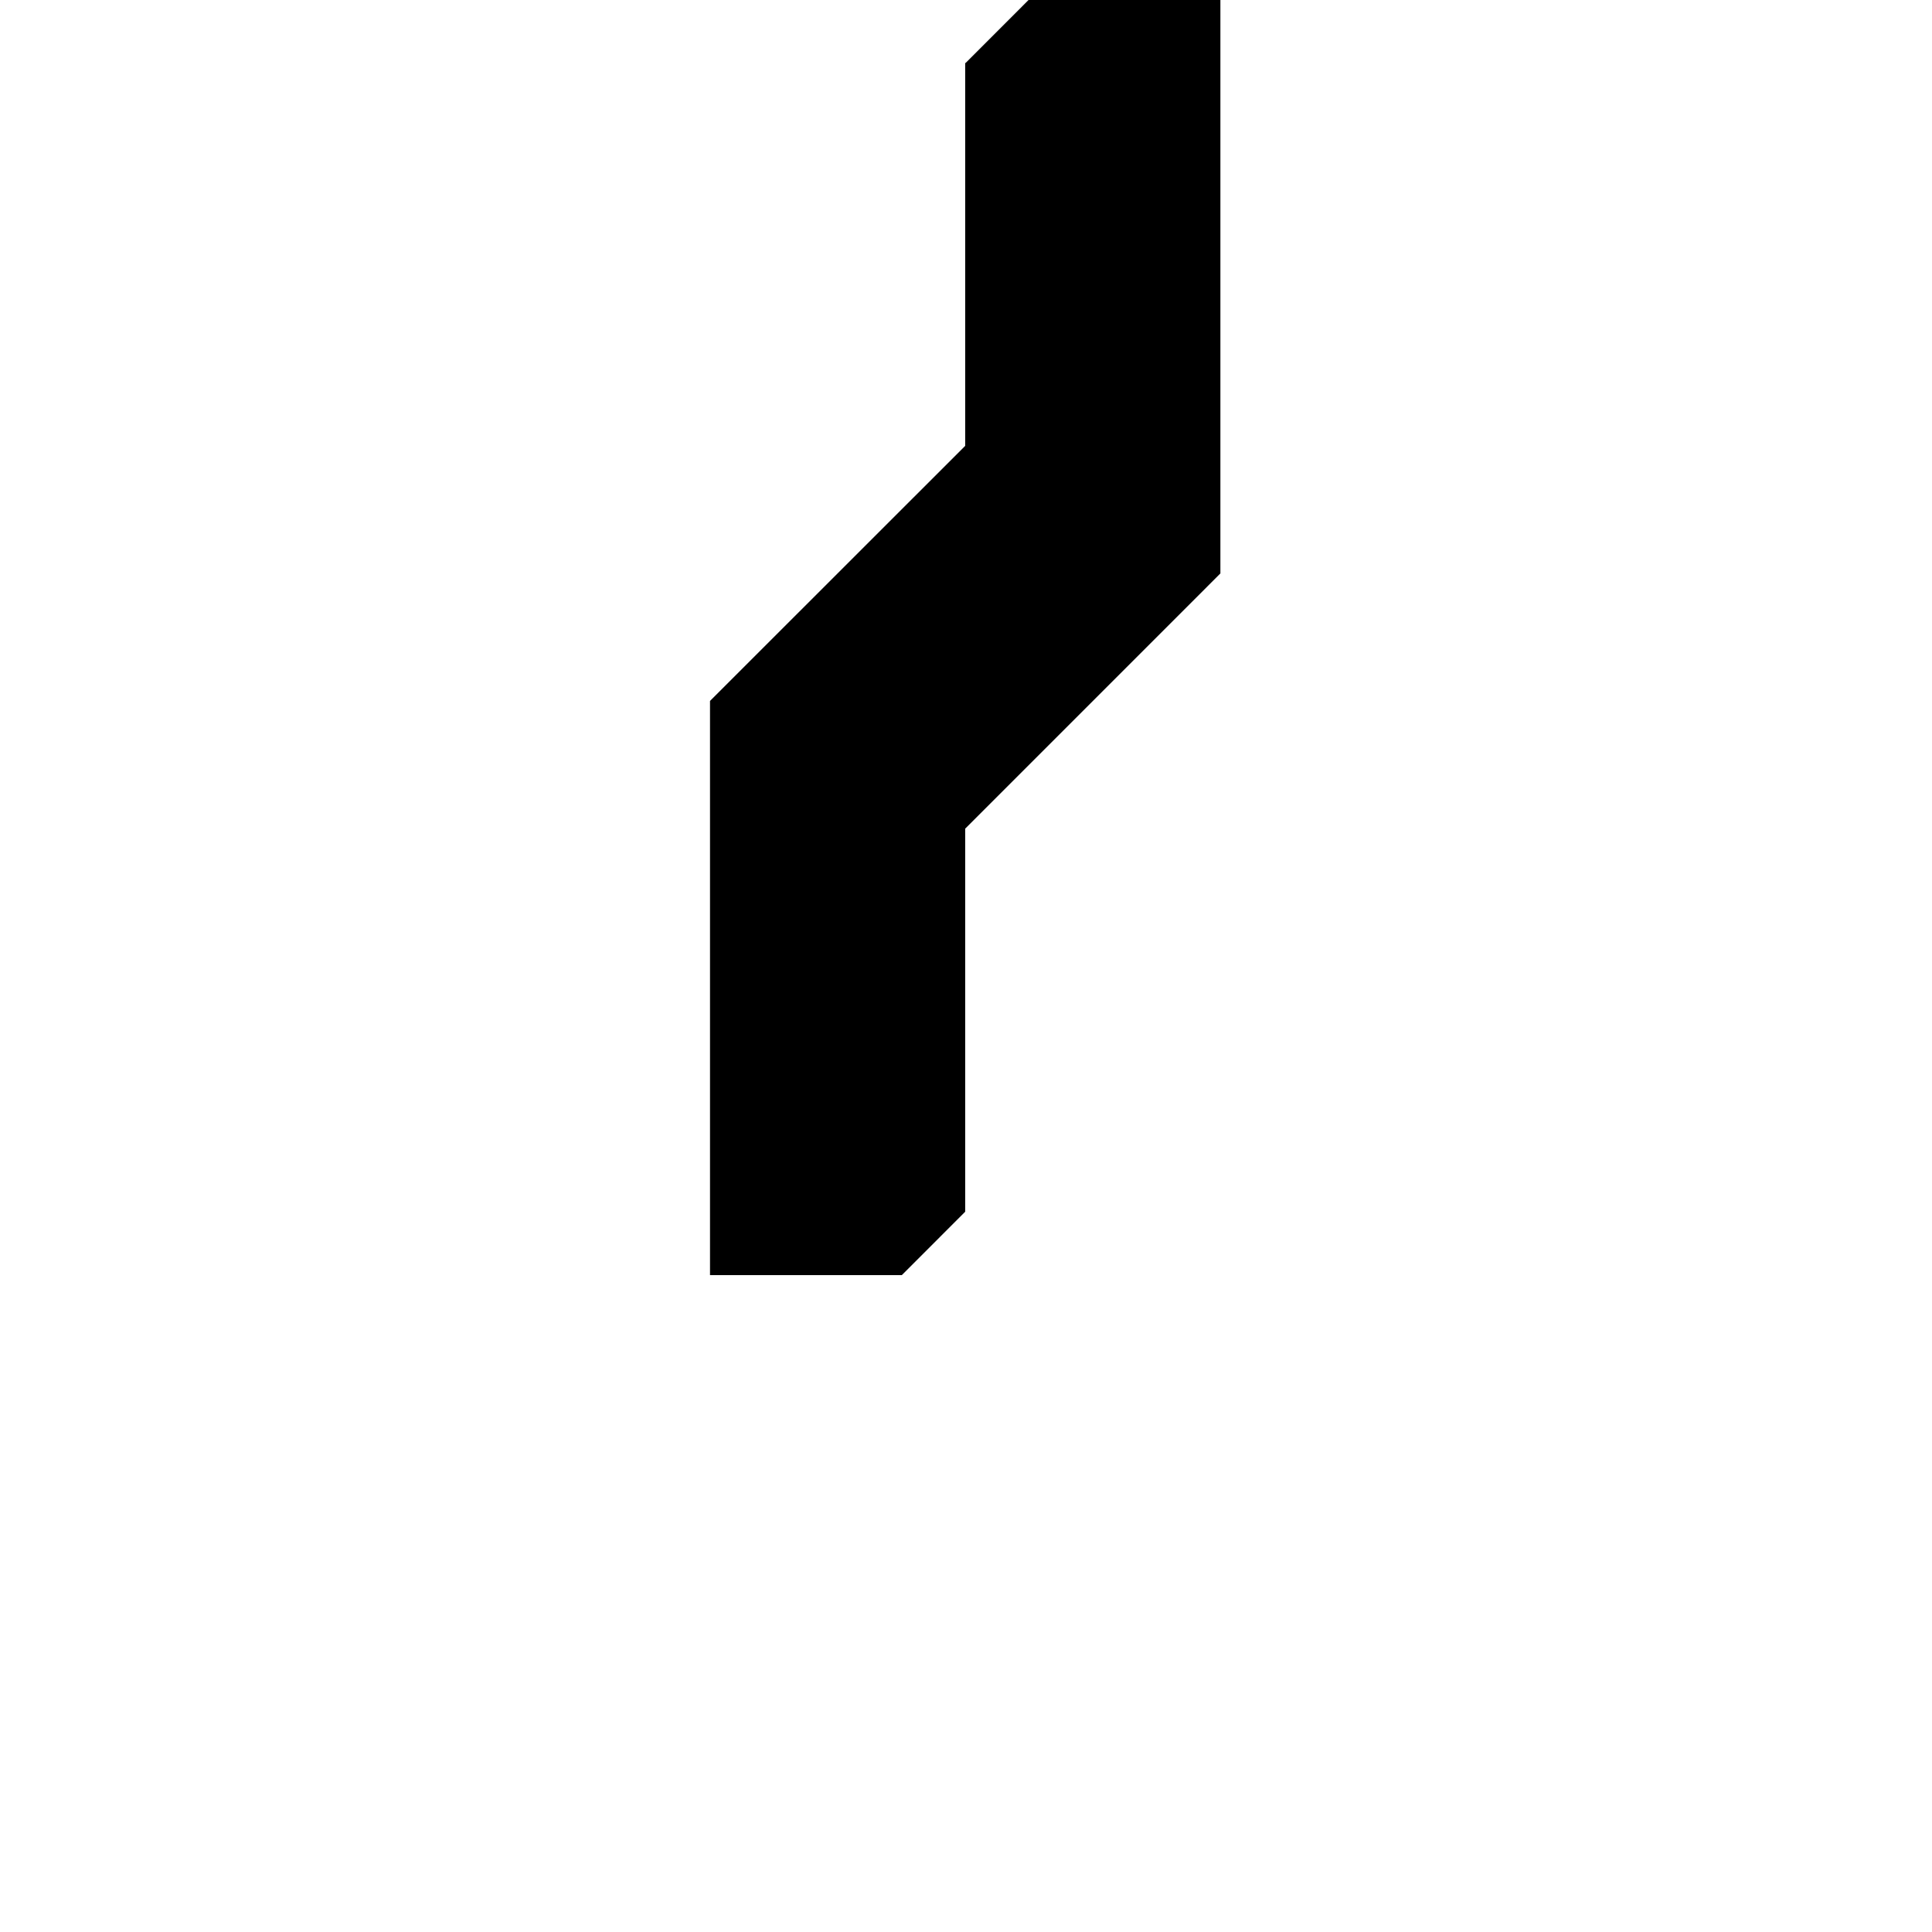
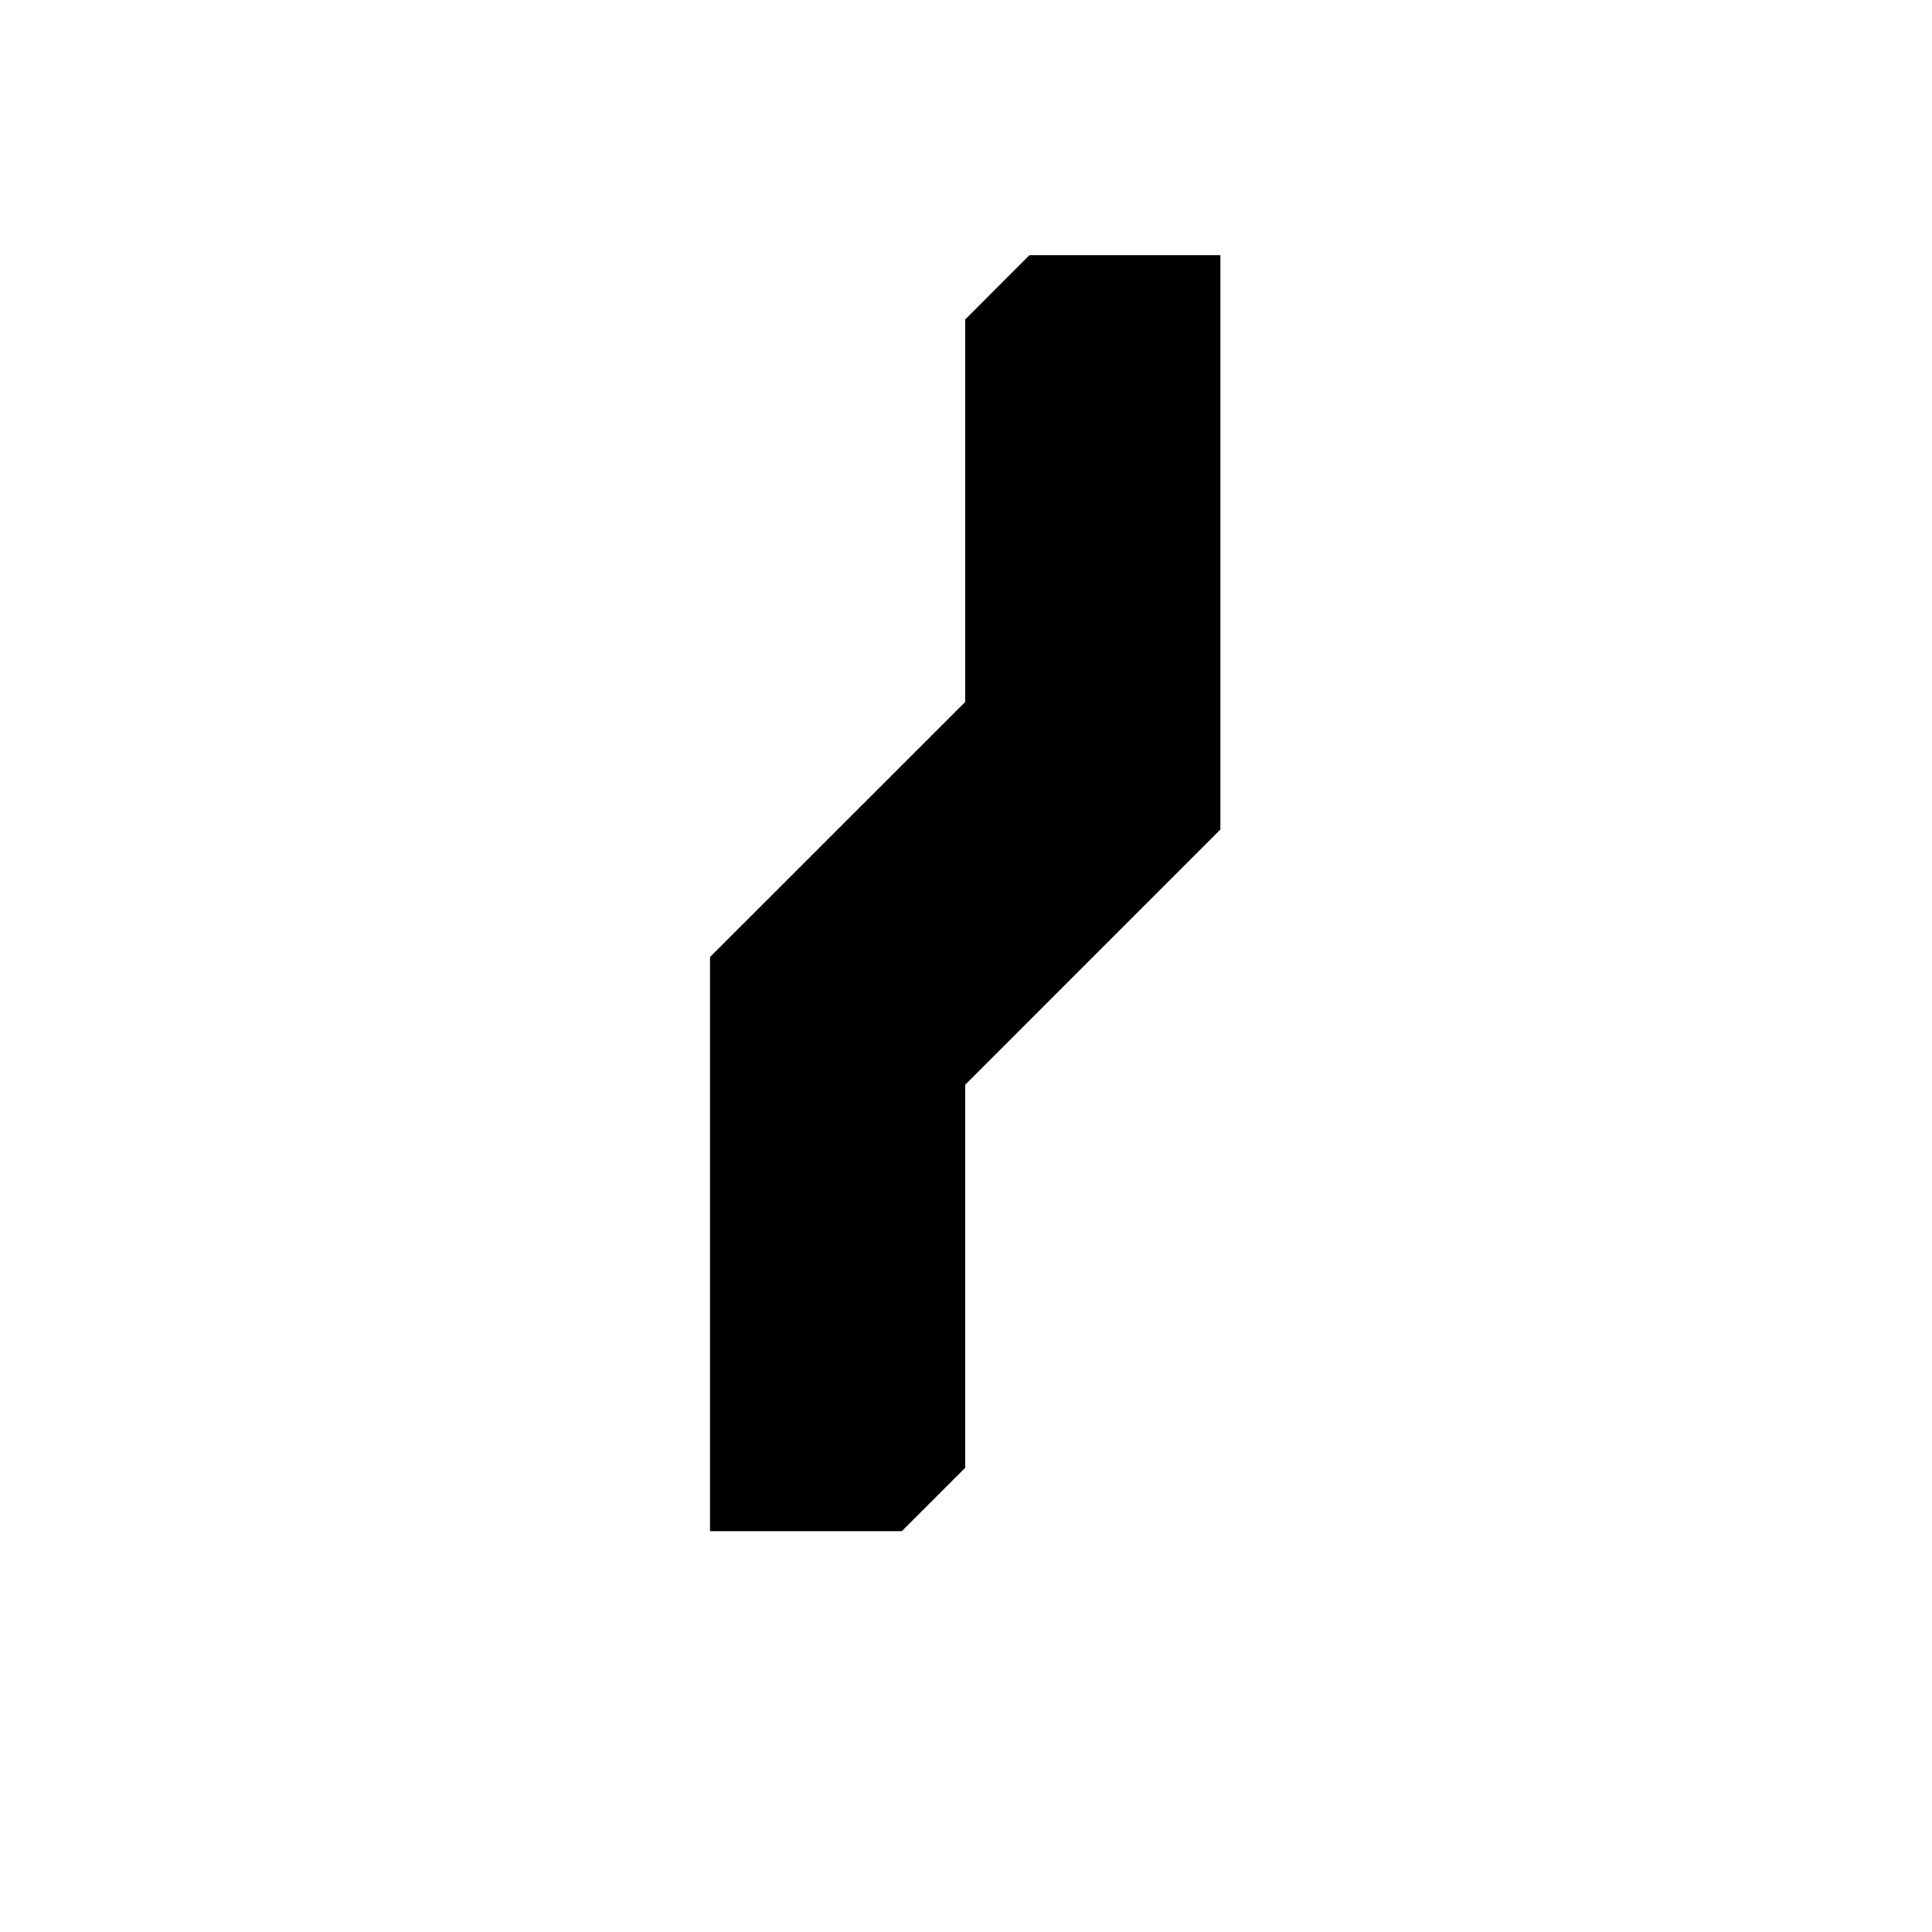
<svg xmlns="http://www.w3.org/2000/svg" viewBox="0 0 512 512" width="512" height="512">
-   <g transform="matrix(0.512,0,0,-0.512,177.408,337.920)">
+   <g transform="matrix(0.512,0,0,-0.512,177.408,405.783)">
    <path d="M285.17 363.26V660.46H186.33L153.32 627.42H153.08V429.22L21.0 297.2V0.0H120.3V0.02L153.08 32.81V231.2L153.15 231.15L285.21 363.23Z" fill="#000000" />
  </g>
</svg>
